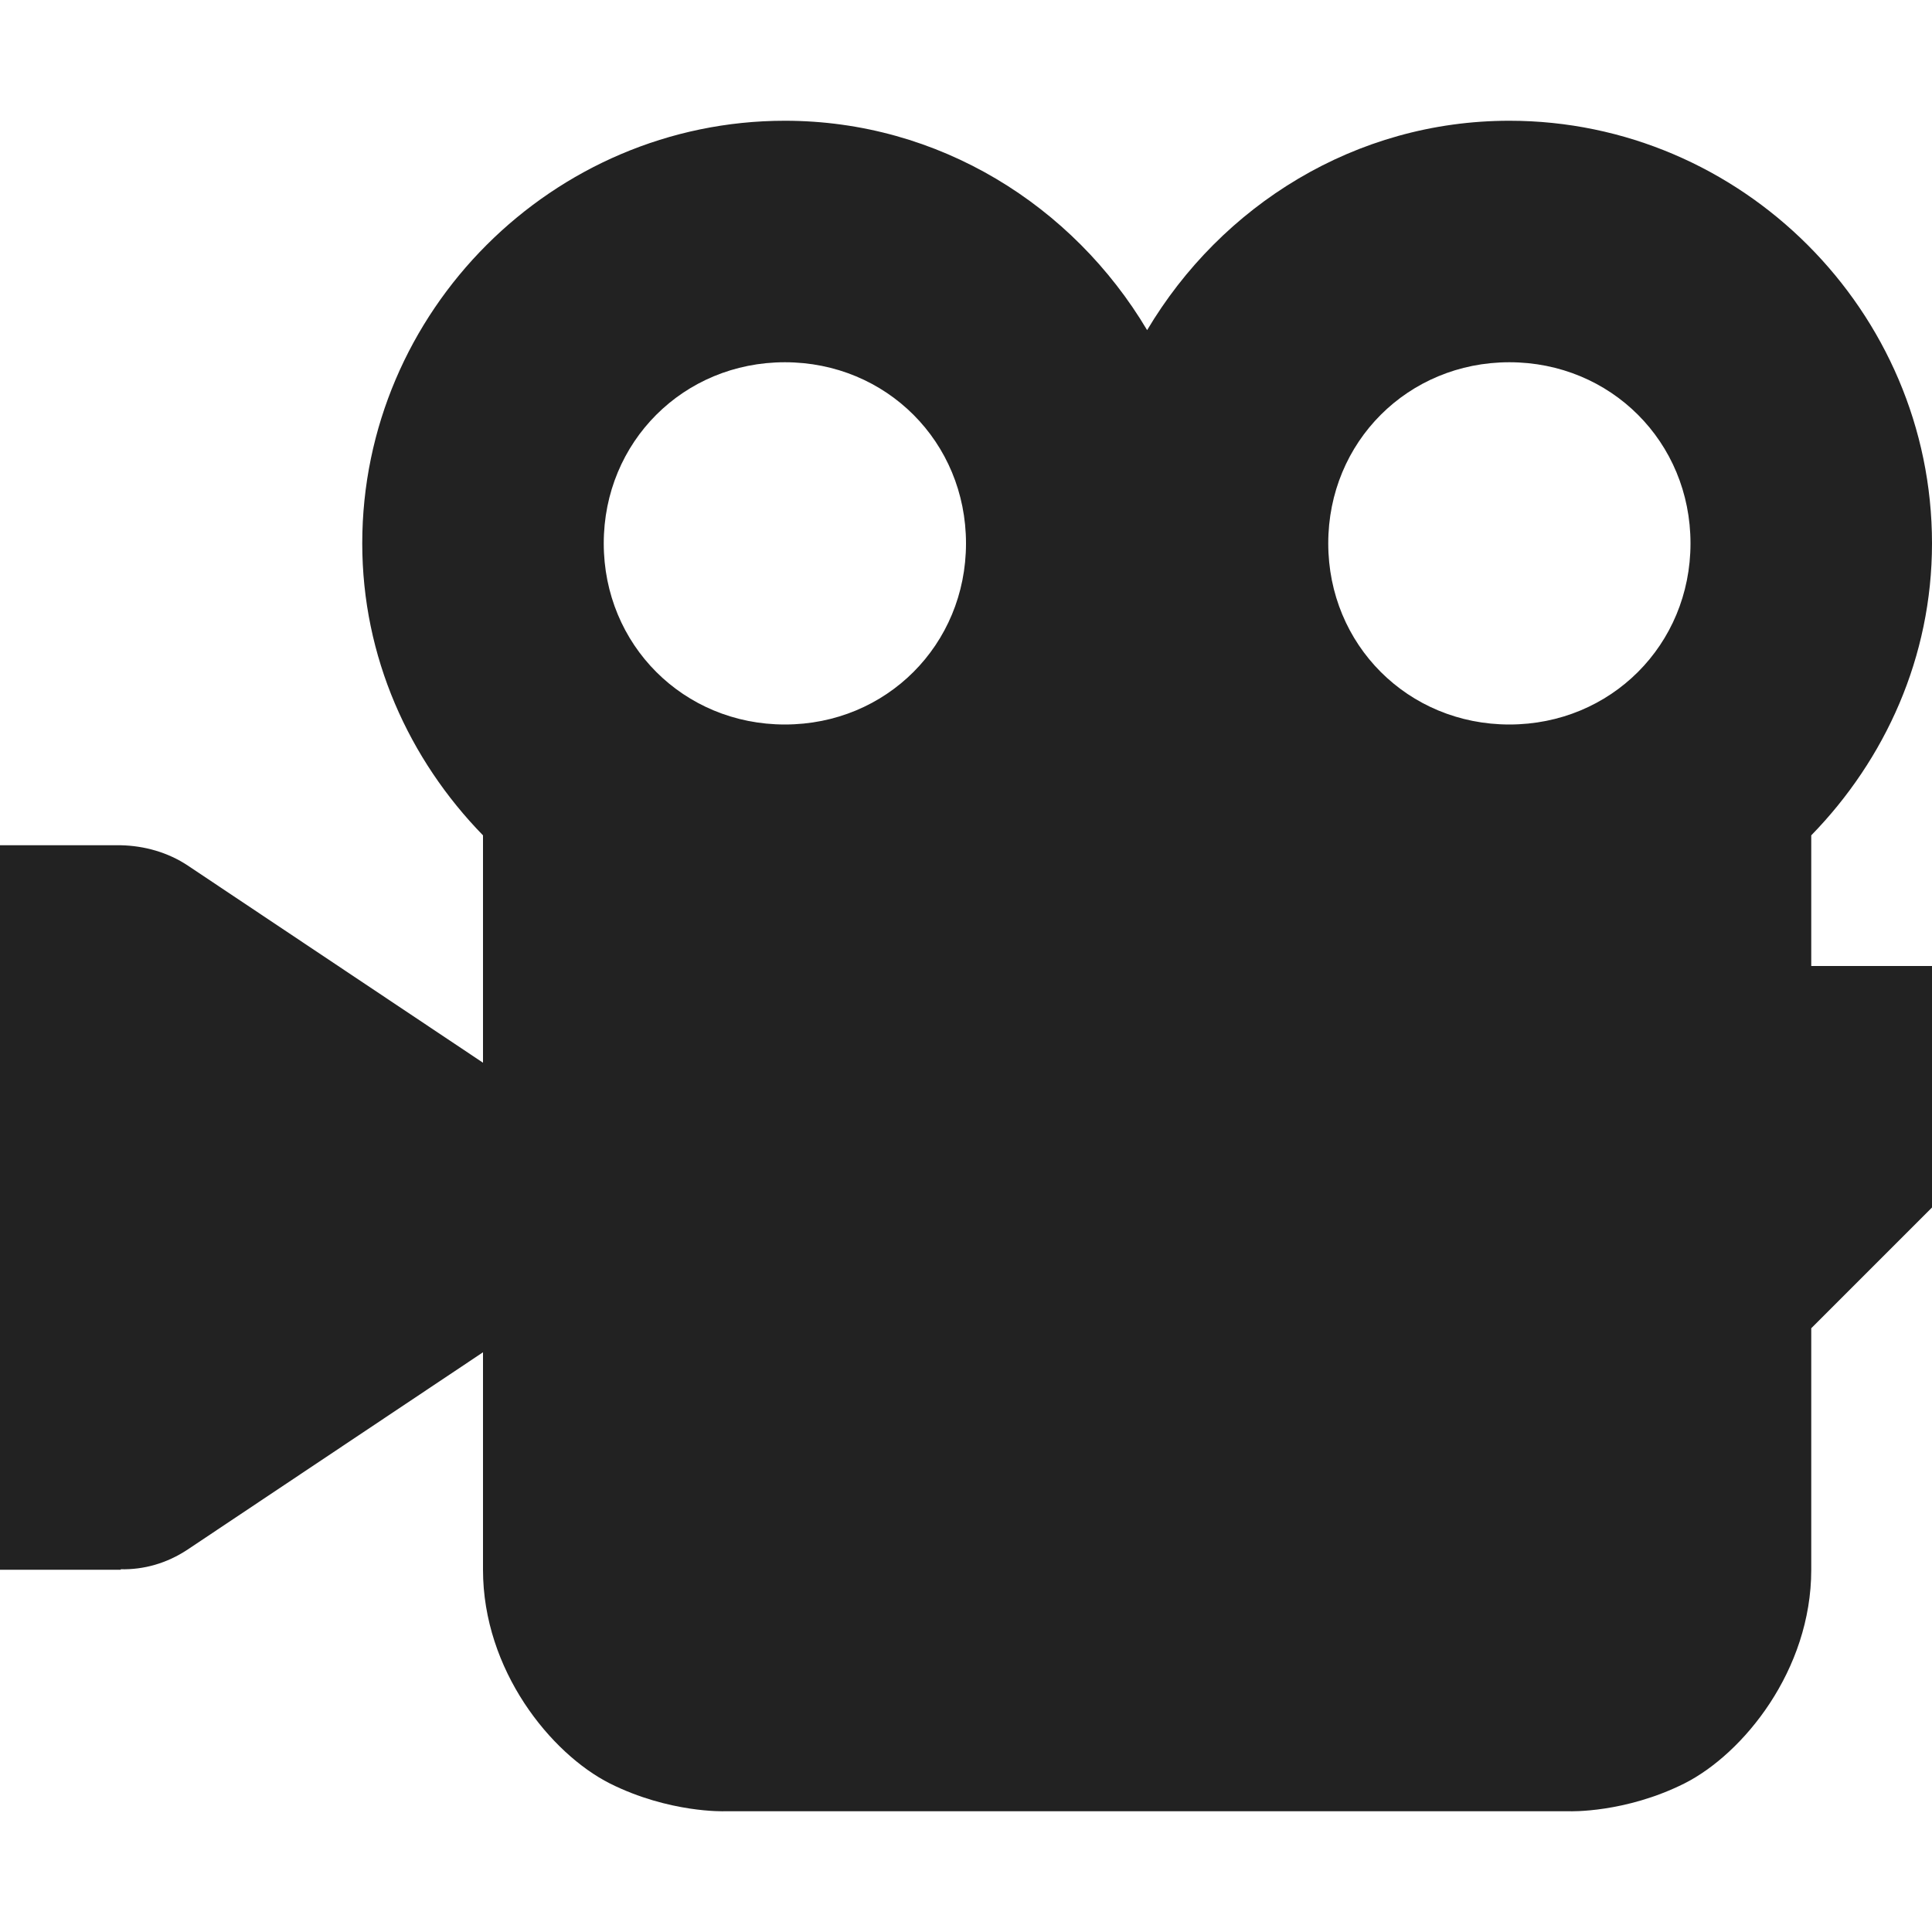
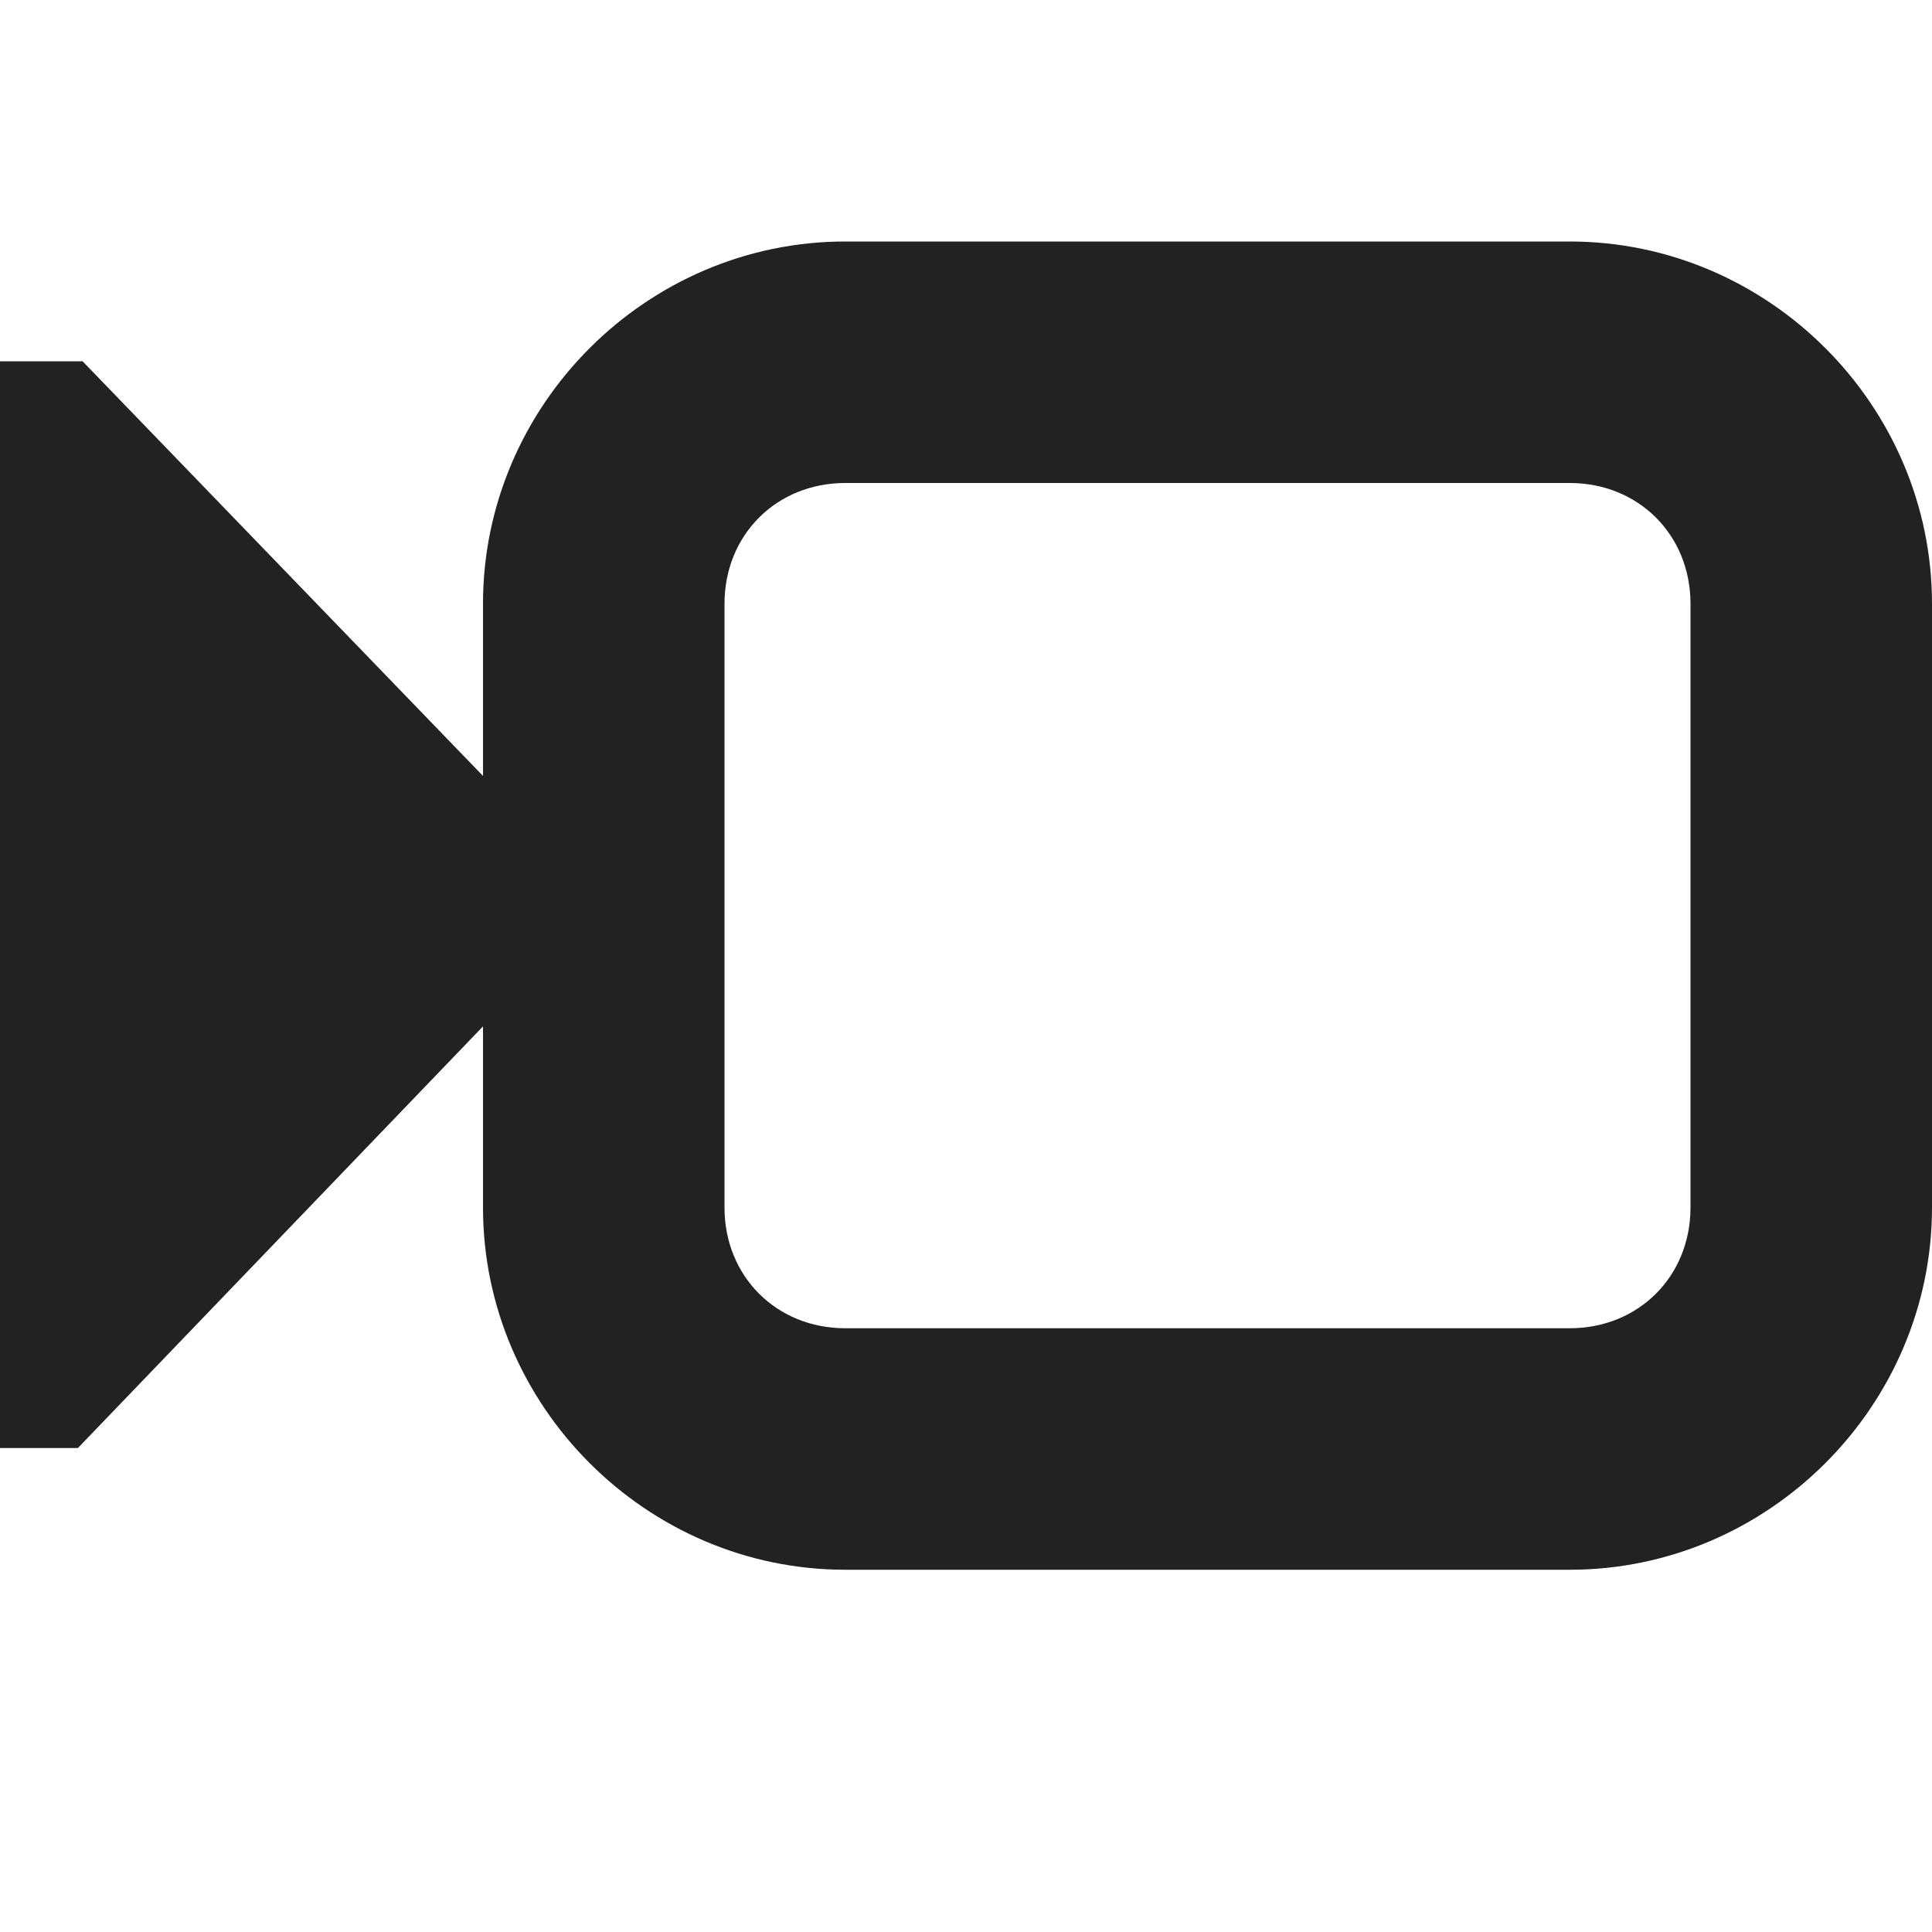
<svg xmlns="http://www.w3.org/2000/svg" height="16px" viewBox="0 0 16 16" width="16px">
-   <path d="m 6.5 1 c -1.922 0 -3.5 1.578 -3.5 3.5 c 0 0.941 0.387 1.789 1 2.418 v 1.883 l -2.445 -1.633 c -0.164 -0.109 -0.359 -0.164 -0.555 -0.168 h -1 v 6 h 1 v -0.004 c 0.188 0.004 0.379 -0.047 0.555 -0.164 l 2.445 -1.633 v 1.801 c 0 0.832 0.562 1.523 1.051 1.77 c 0.492 0.246 0.949 0.23 0.949 0.23 h 7 s 0.457 0.016 0.949 -0.23 c 0.488 -0.246 1.051 -0.938 1.051 -1.77 v -2 l 1 -1 v -2 h -1 v -1.082 c 0.613 -0.629 1 -1.477 1 -2.418 c 0 -1.922 -1.578 -3.5 -3.5 -3.5 c -1.277 0 -2.387 0.703 -3 1.734 c -0.613 -1.031 -1.723 -1.734 -3 -1.734 z m 0 2 c 0.84 0 1.5 0.66 1.5 1.5 s -0.66 1.5 -1.5 1.5 s -1.5 -0.66 -1.5 -1.5 s 0.66 -1.5 1.5 -1.5 z m 6 0 c 0.84 0 1.5 0.66 1.5 1.5 s -0.66 1.5 -1.5 1.5 s -1.5 -0.66 -1.5 -1.5 s 0.66 -1.5 1.5 -1.5 z m 0 0" fill="#222222" />
+   <path d="m 7 2 c -1.645 0 -3 1.355 -3 3 v 1.426 l -3.316 -3.434 h -0.684 v 9 h 0.645 l 3.355 -3.492 v 1.5 c 0 1.645 1.355 3 3 3 h 6 c 1.645 0 3 -1.355 3 -3 v -5 c 0 -1.645 -1.355 -3 -3 -3 z m 0 2 h 6 c 0.57 0 1 0.43 1 1 v 5 c 0 0.57 -0.43 1 -1 1 h -6 c -0.57 0 -1 -0.43 -1 -1 v -5 c 0 -0.57 0.43 -1 1 -1 z m 0 0" fill="#222222" />
</svg>
